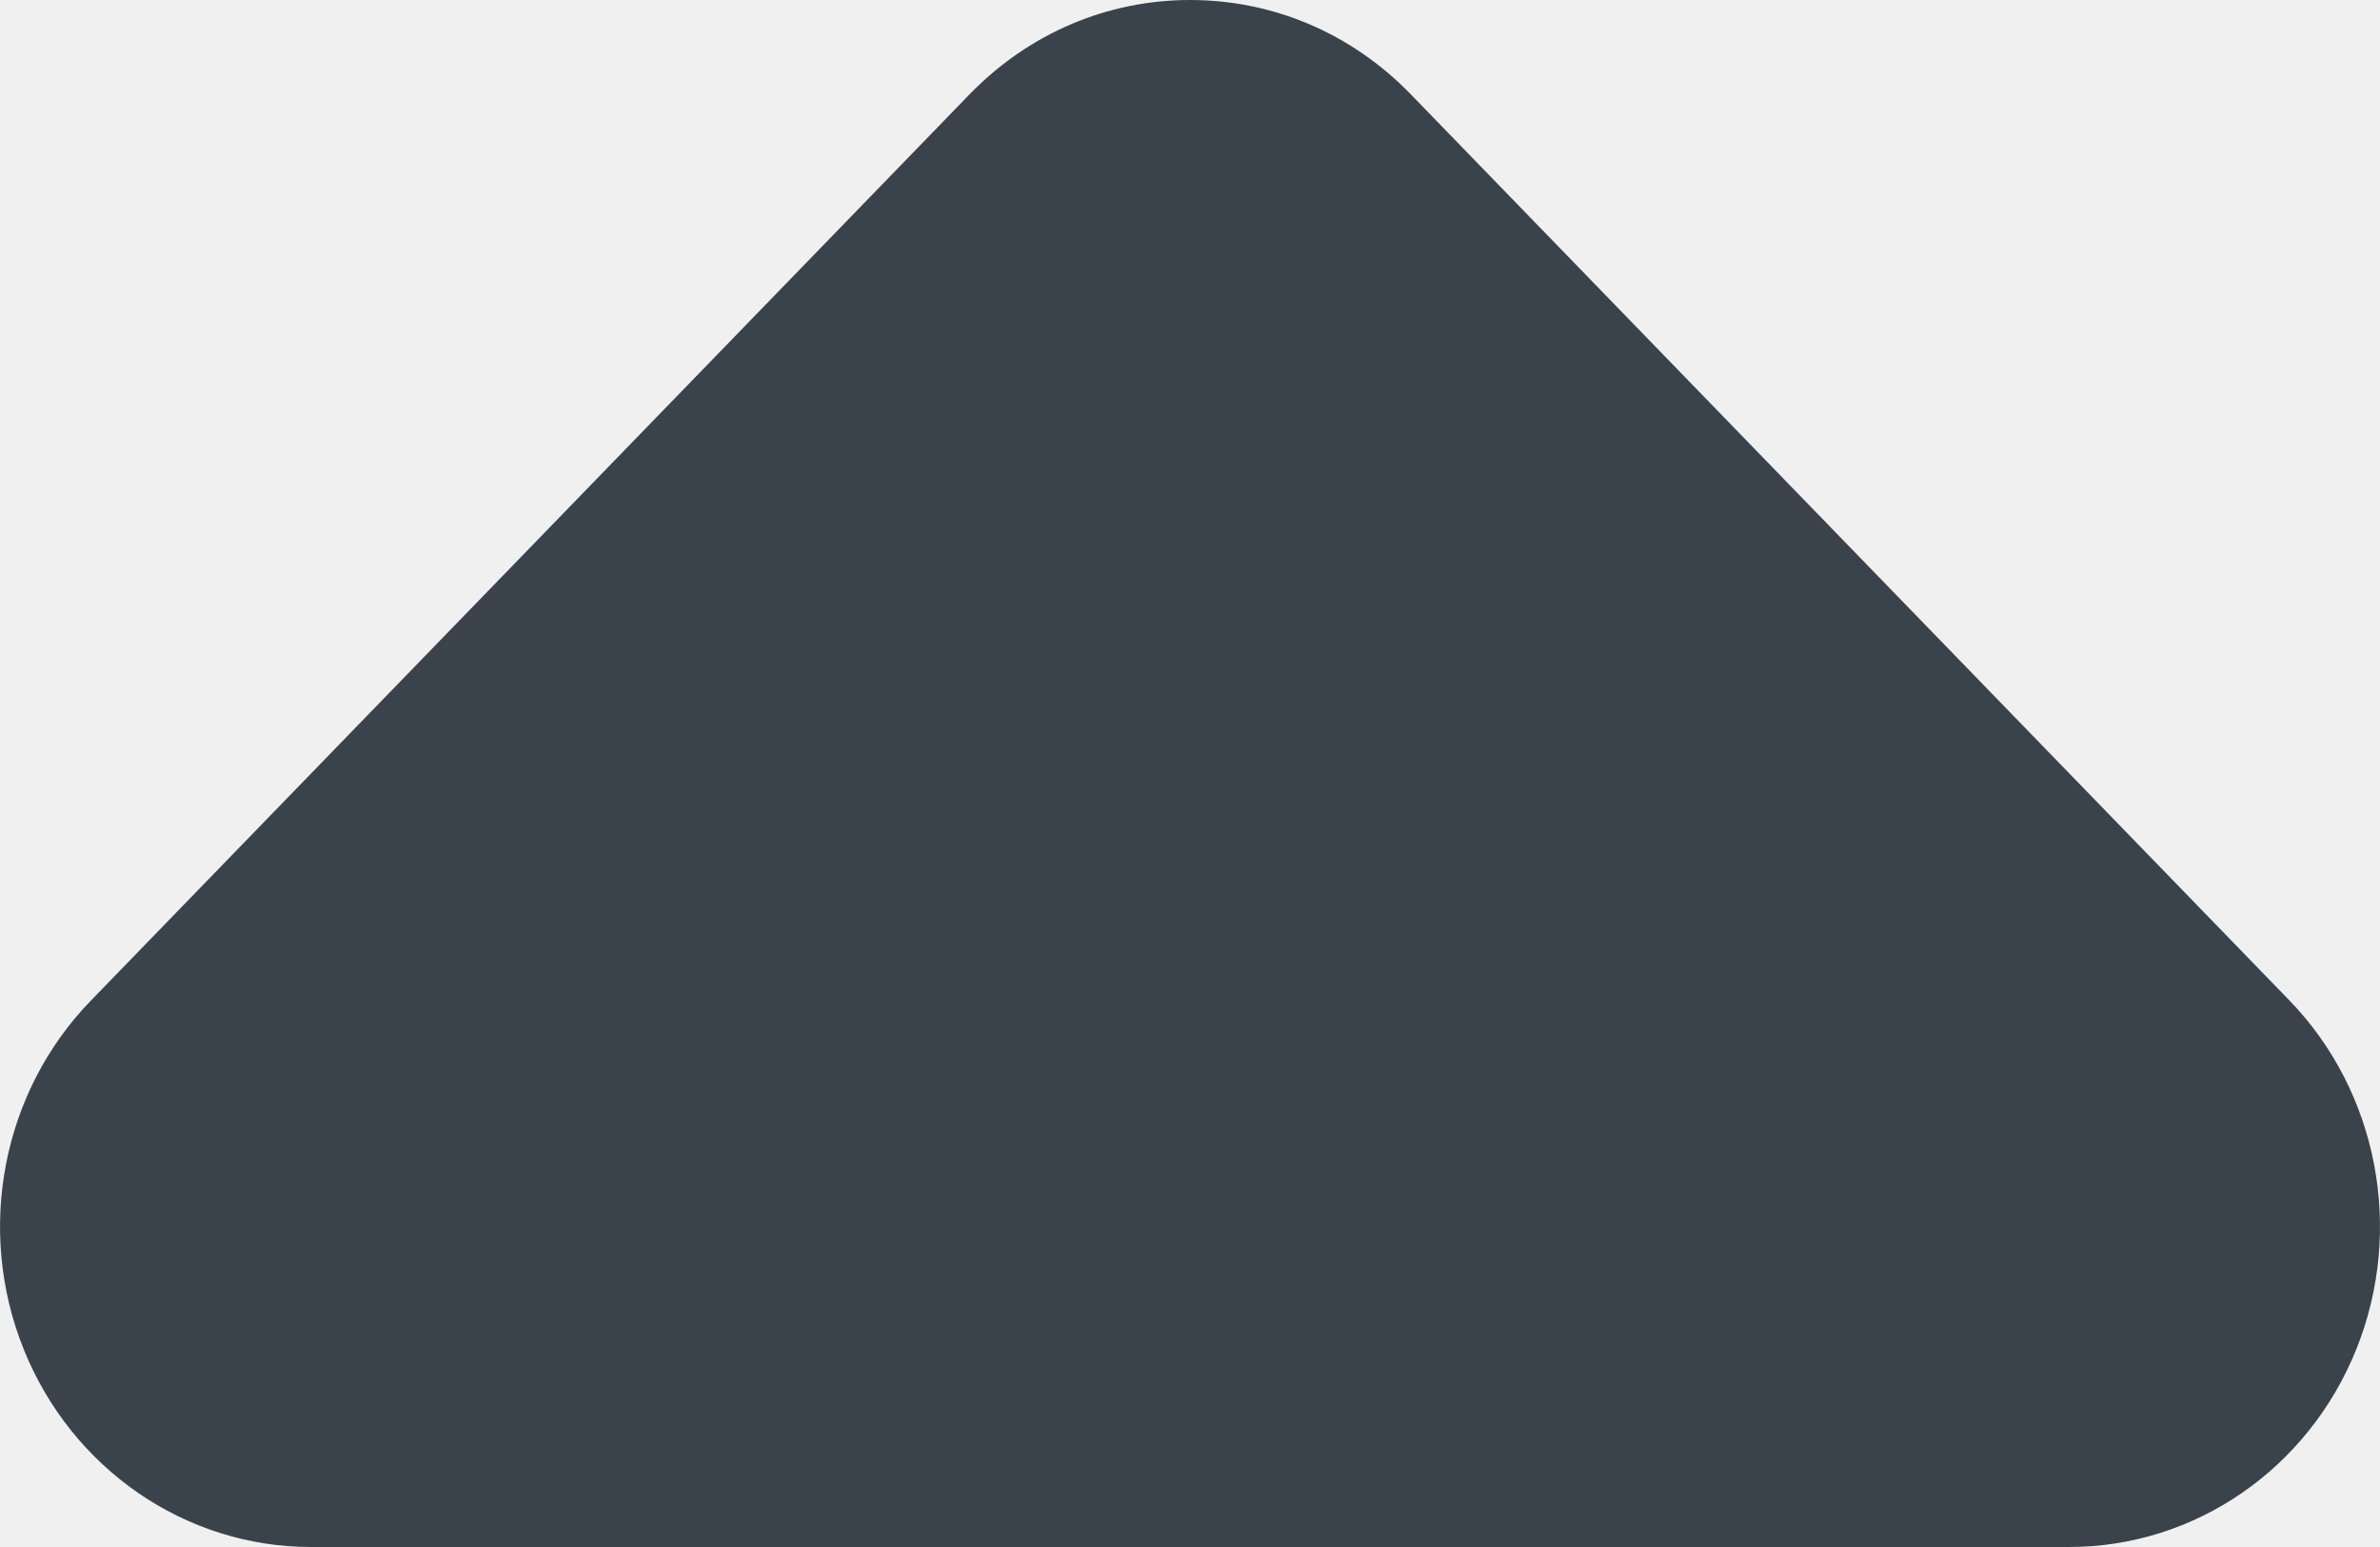
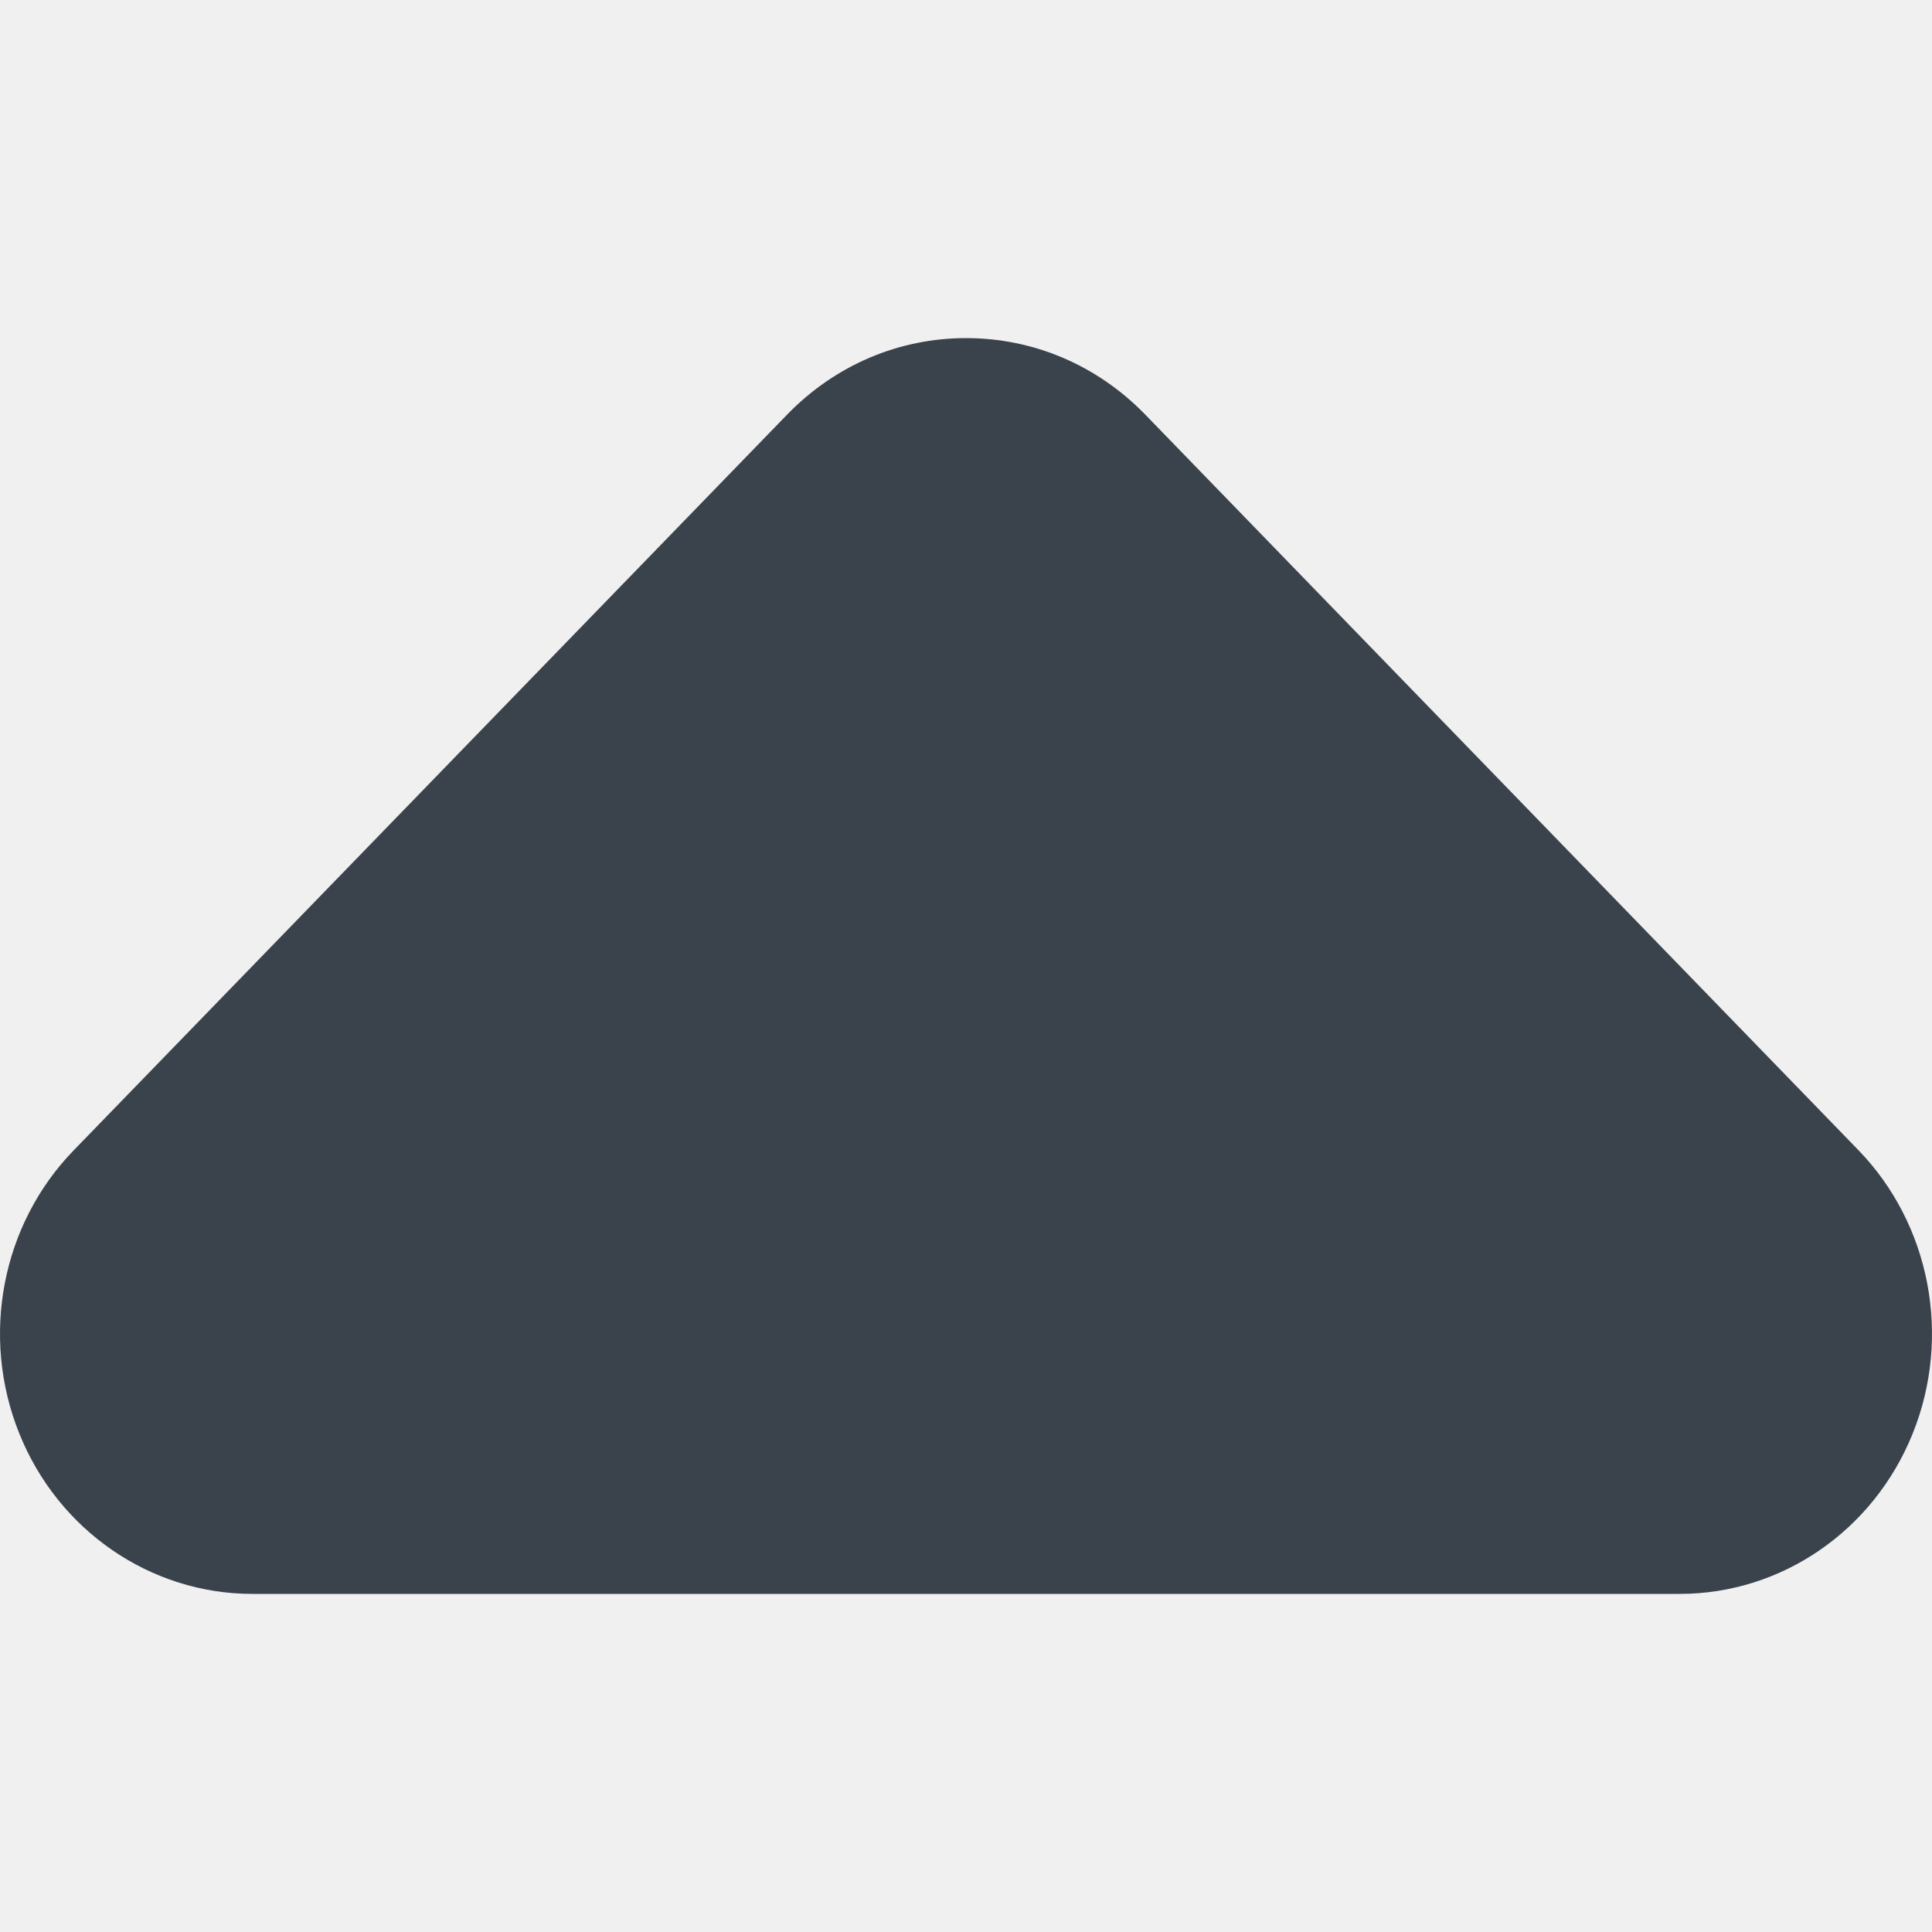
- <svg xmlns="http://www.w3.org/2000/svg" width="20px" height="13px" viewBox="0 0 20 13" version="1.1">
-   <defs />
+ <svg xmlns="http://www.w3.org/2000/svg" xmlns:xlink="http://www.w3.org/1999/xlink" width="20px" height="20px" viewBox="0 0 20 20" version="1.1">
+   <defs>
+     <path id="path-1" d="M14.154,10.286 L6.766,17.905 C6.017,18.673 5.795,19.833 6.199,20.838 L6.199,20.838 C6.602,21.843 7.557,22.5 8.612,22.5 L8.612,22.5 L23.387,22.5 C24.446,22.5 25.397,21.843 25.801,20.838 L25.801,20.838 C26.205,19.833 25.982,18.673 25.237,17.905 L25.237,17.905 L17.85,10.286 C17.355,9.78 16.7,9.5 16,9.5 L16,9.5 C15.304,9.5 14.648,9.78 14.154,10.286 L14.154,10.286 Z" />
+   </defs>
  <g id="Page-1" stroke="none" stroke-width="1" fill="none" fill-rule="evenodd">
-     <g id="triangleUp" transform="translate(-6, -9)" fill="#3A434C">
-       <path d="M25.801,10.662 C25.397,9.657 24.443,9 23.387,9 L8.613,9 C7.554,9 6.603,9.657 6.199,10.662 C5.795,11.667 6.018,12.827 6.763,13.595 L14.151,21.214 C14.645,21.72 15.3,22 16,22 C16.697,22 17.351,21.72 17.846,21.214 L25.233,13.595 C25.982,12.827 26.205,11.667 25.801,10.662" transform="translate(16, 15.5) rotate(-180) translate(-16, -15.5) " />
+     <g id="triangleUp" transform="translate(-6, -6)">
+       <mask id="mask-2" fill="white">
+         <use xlink:href="#path-1" />
+       </mask>
+       <use fill="#3A434C" xlink:href="#path-1" />
    </g>
  </g>
</svg>
